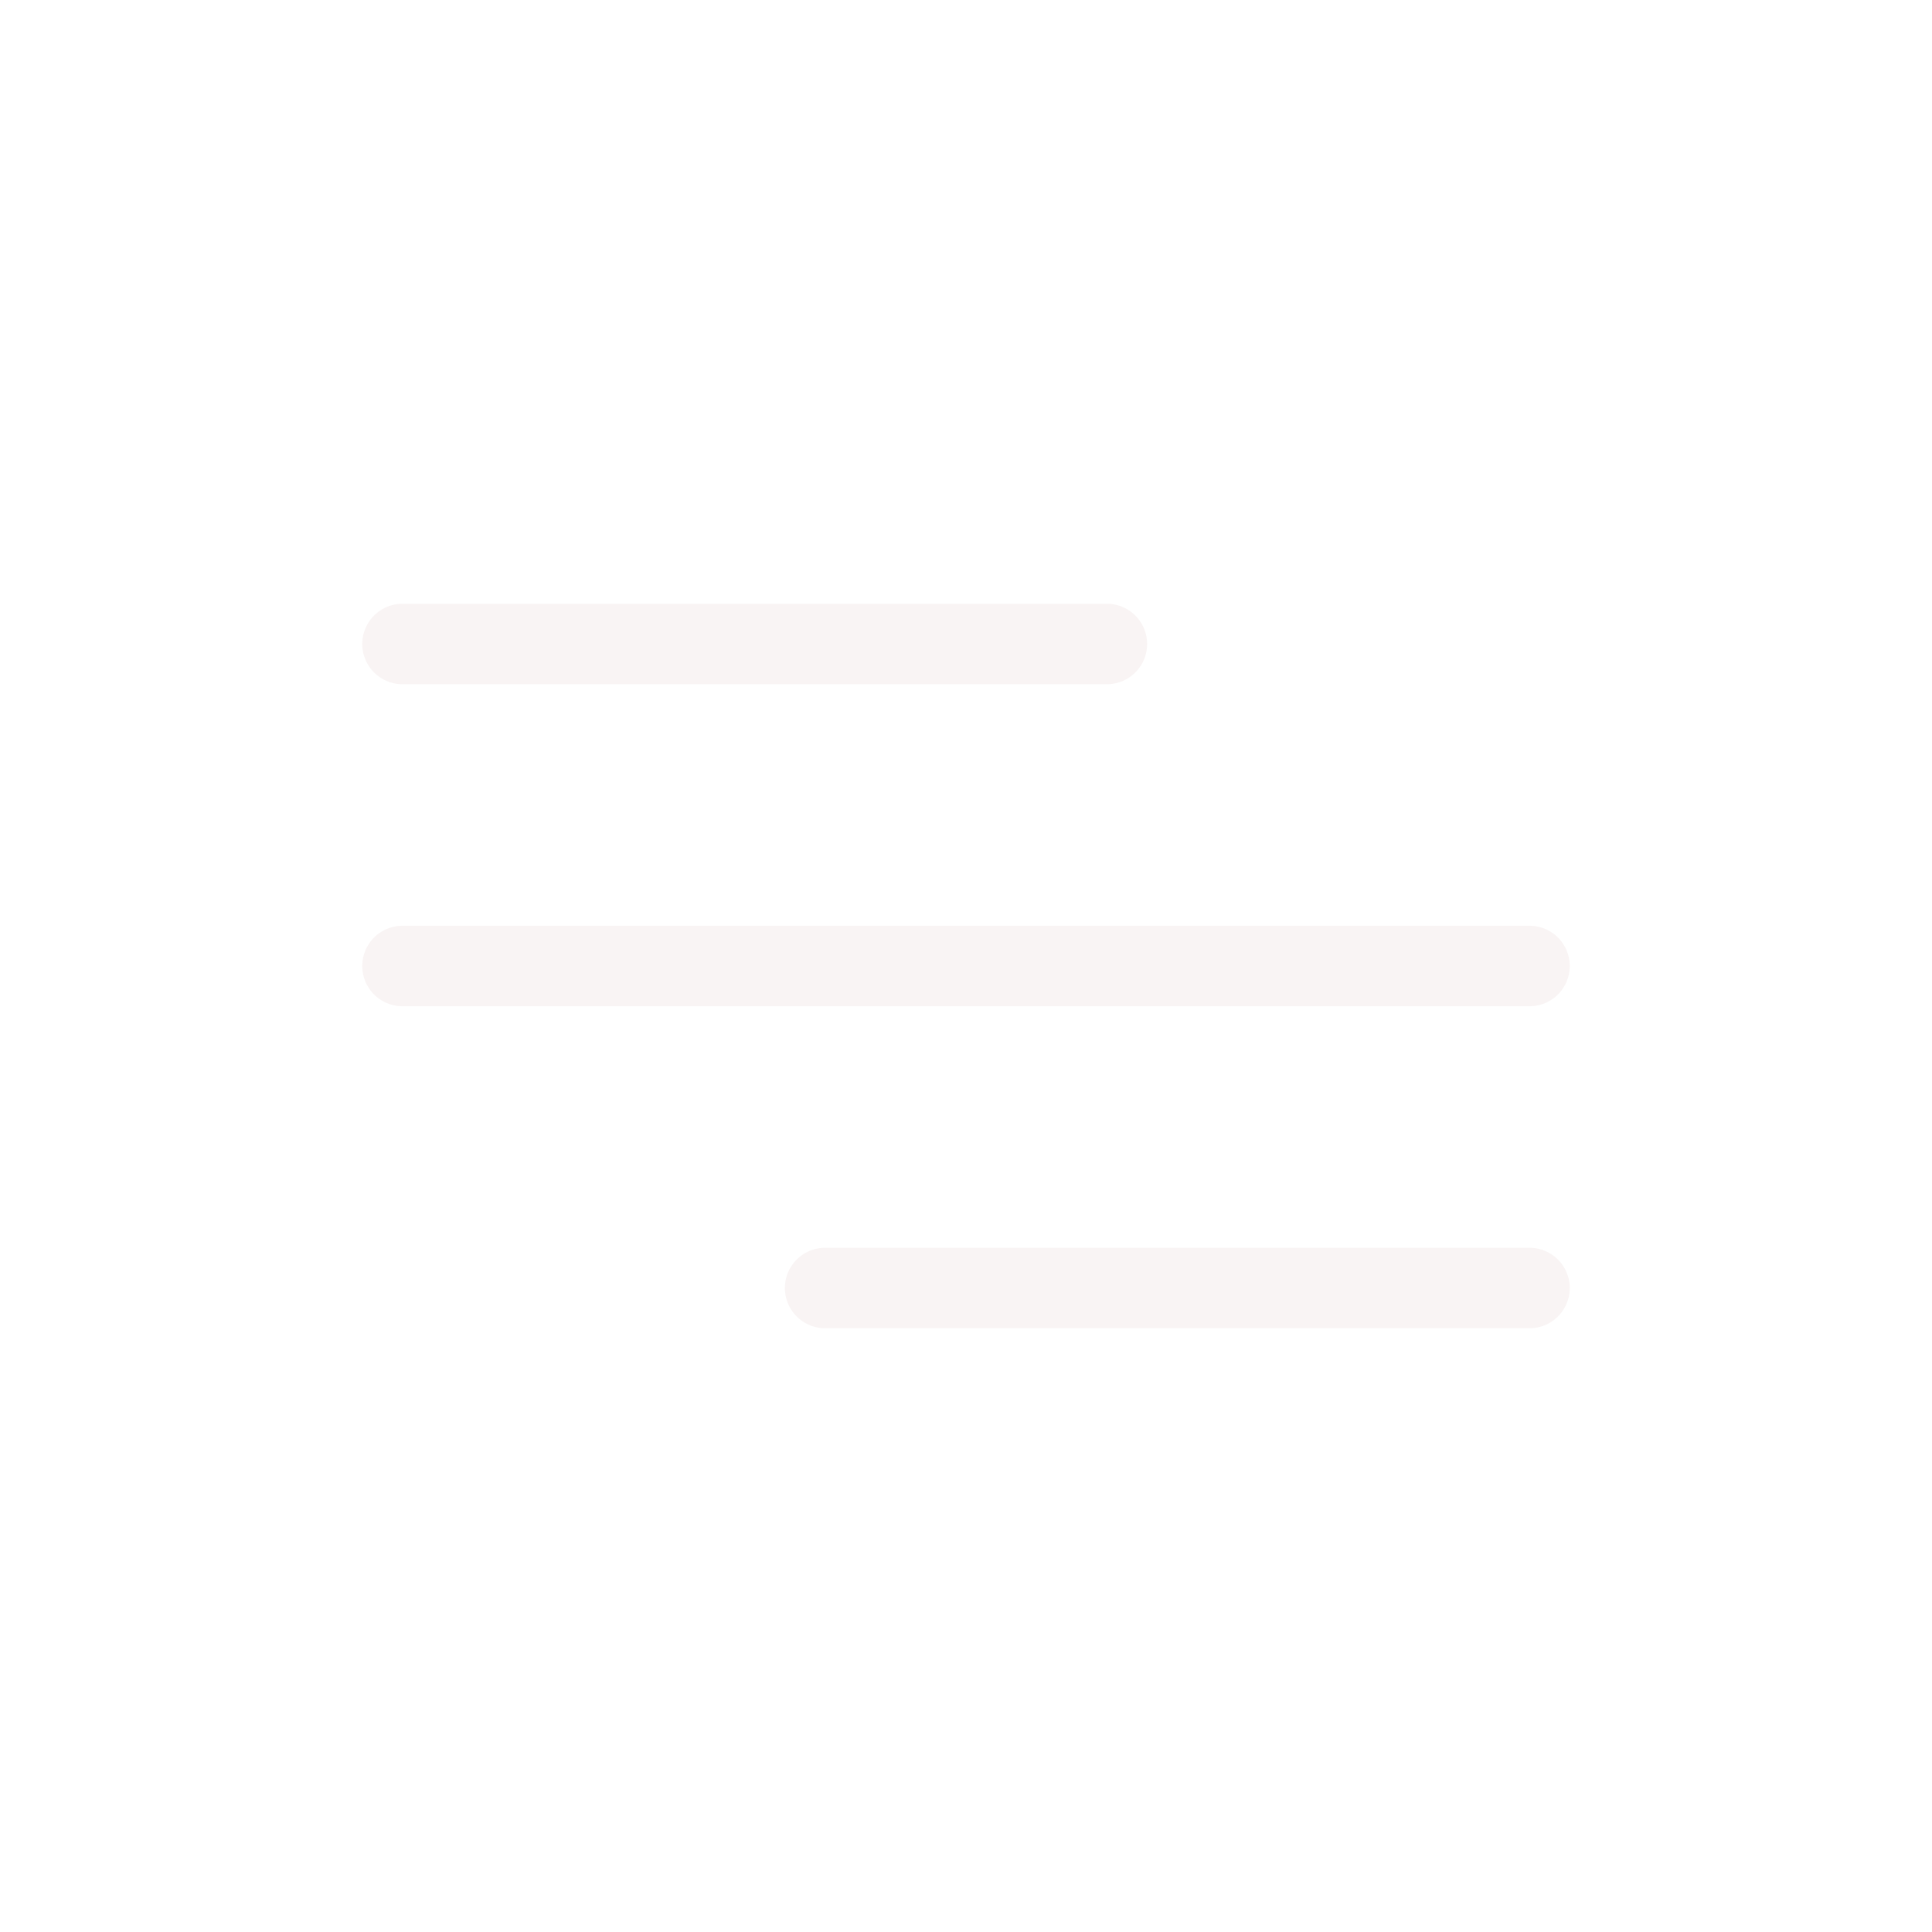
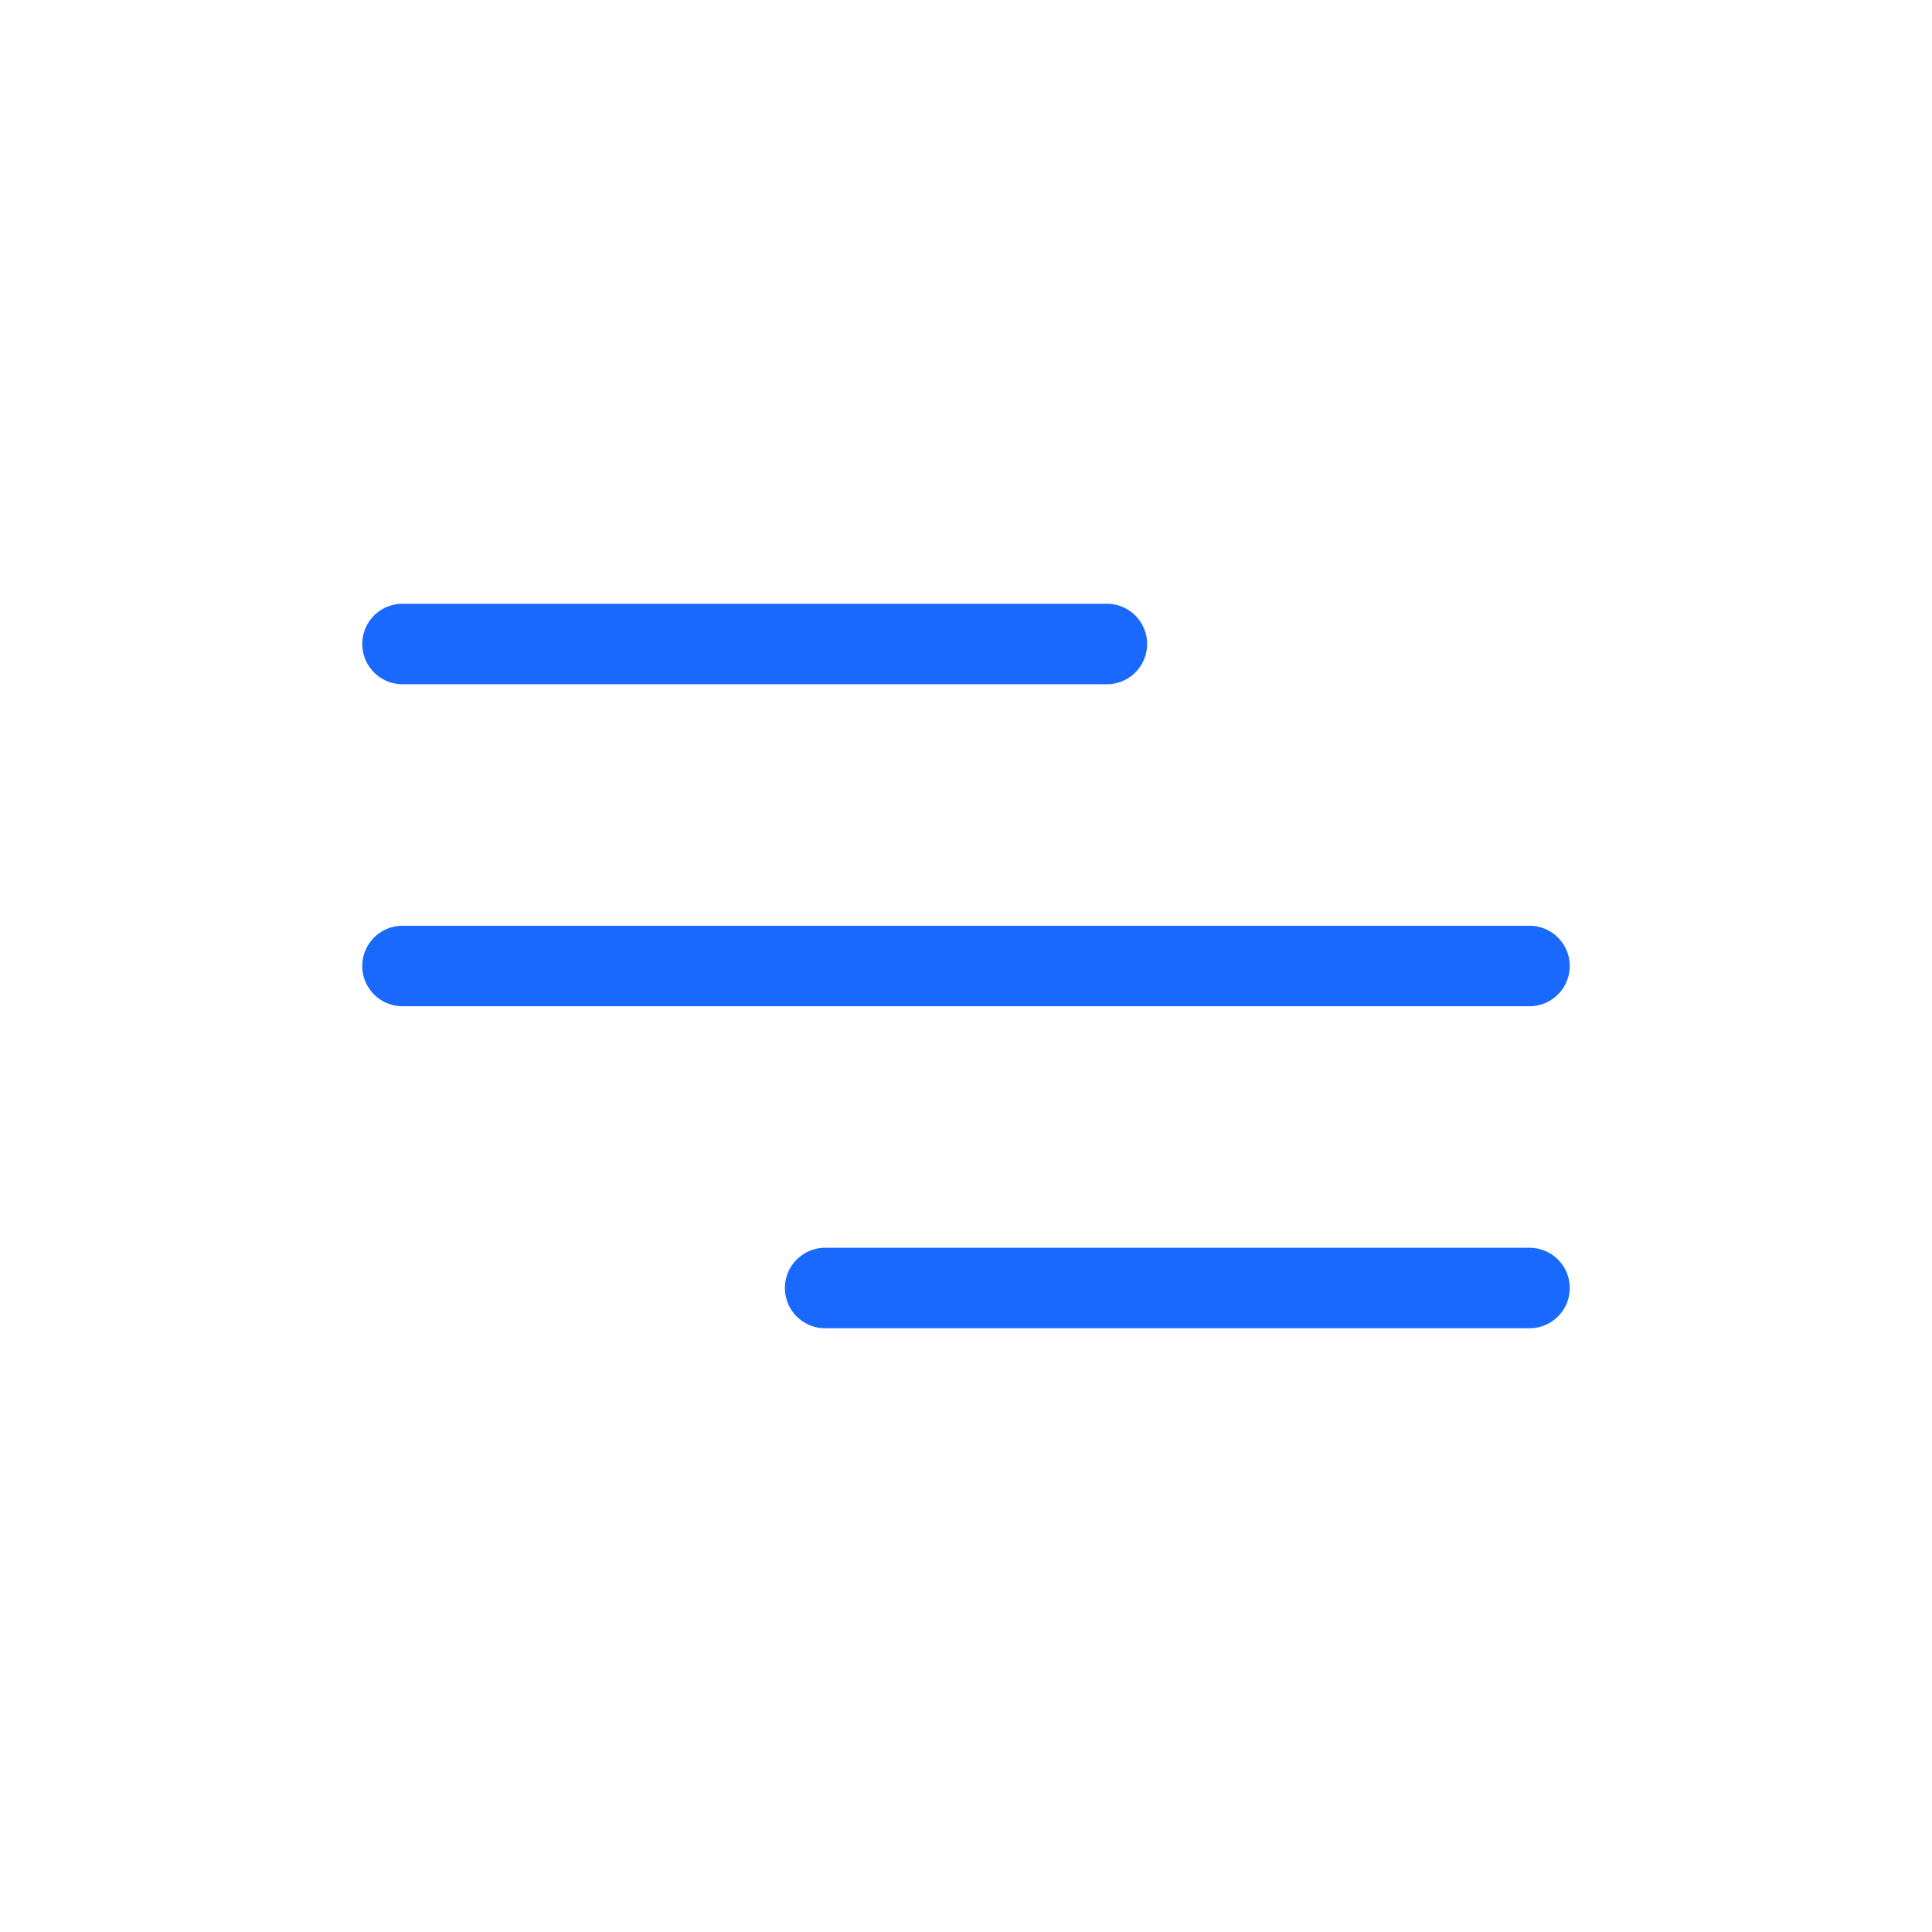
<svg xmlns="http://www.w3.org/2000/svg" width="800px" height="800px" viewBox="0 0 24 24" fill="none">
  <g id="SVGRepo_bgCarrier" stroke-width="0" />
  <g id="SVGRepo_tracerCarrier" stroke-linecap="round" stroke-linejoin="round" />
  <g id="SVGRepo_iconCarrier">
-     <path d="M5 8H13.75M5 12H19M10.25 16L19 16" stroke="#F9F4F4" stroke-linecap="round" stroke-linejoin="round" />
+     <path d="M5 8H13.75M5 12H19M10.25 16L19 16" stroke="#1969FF" stroke-linecap="round" stroke-linejoin="round" />
  </g>
</svg>
